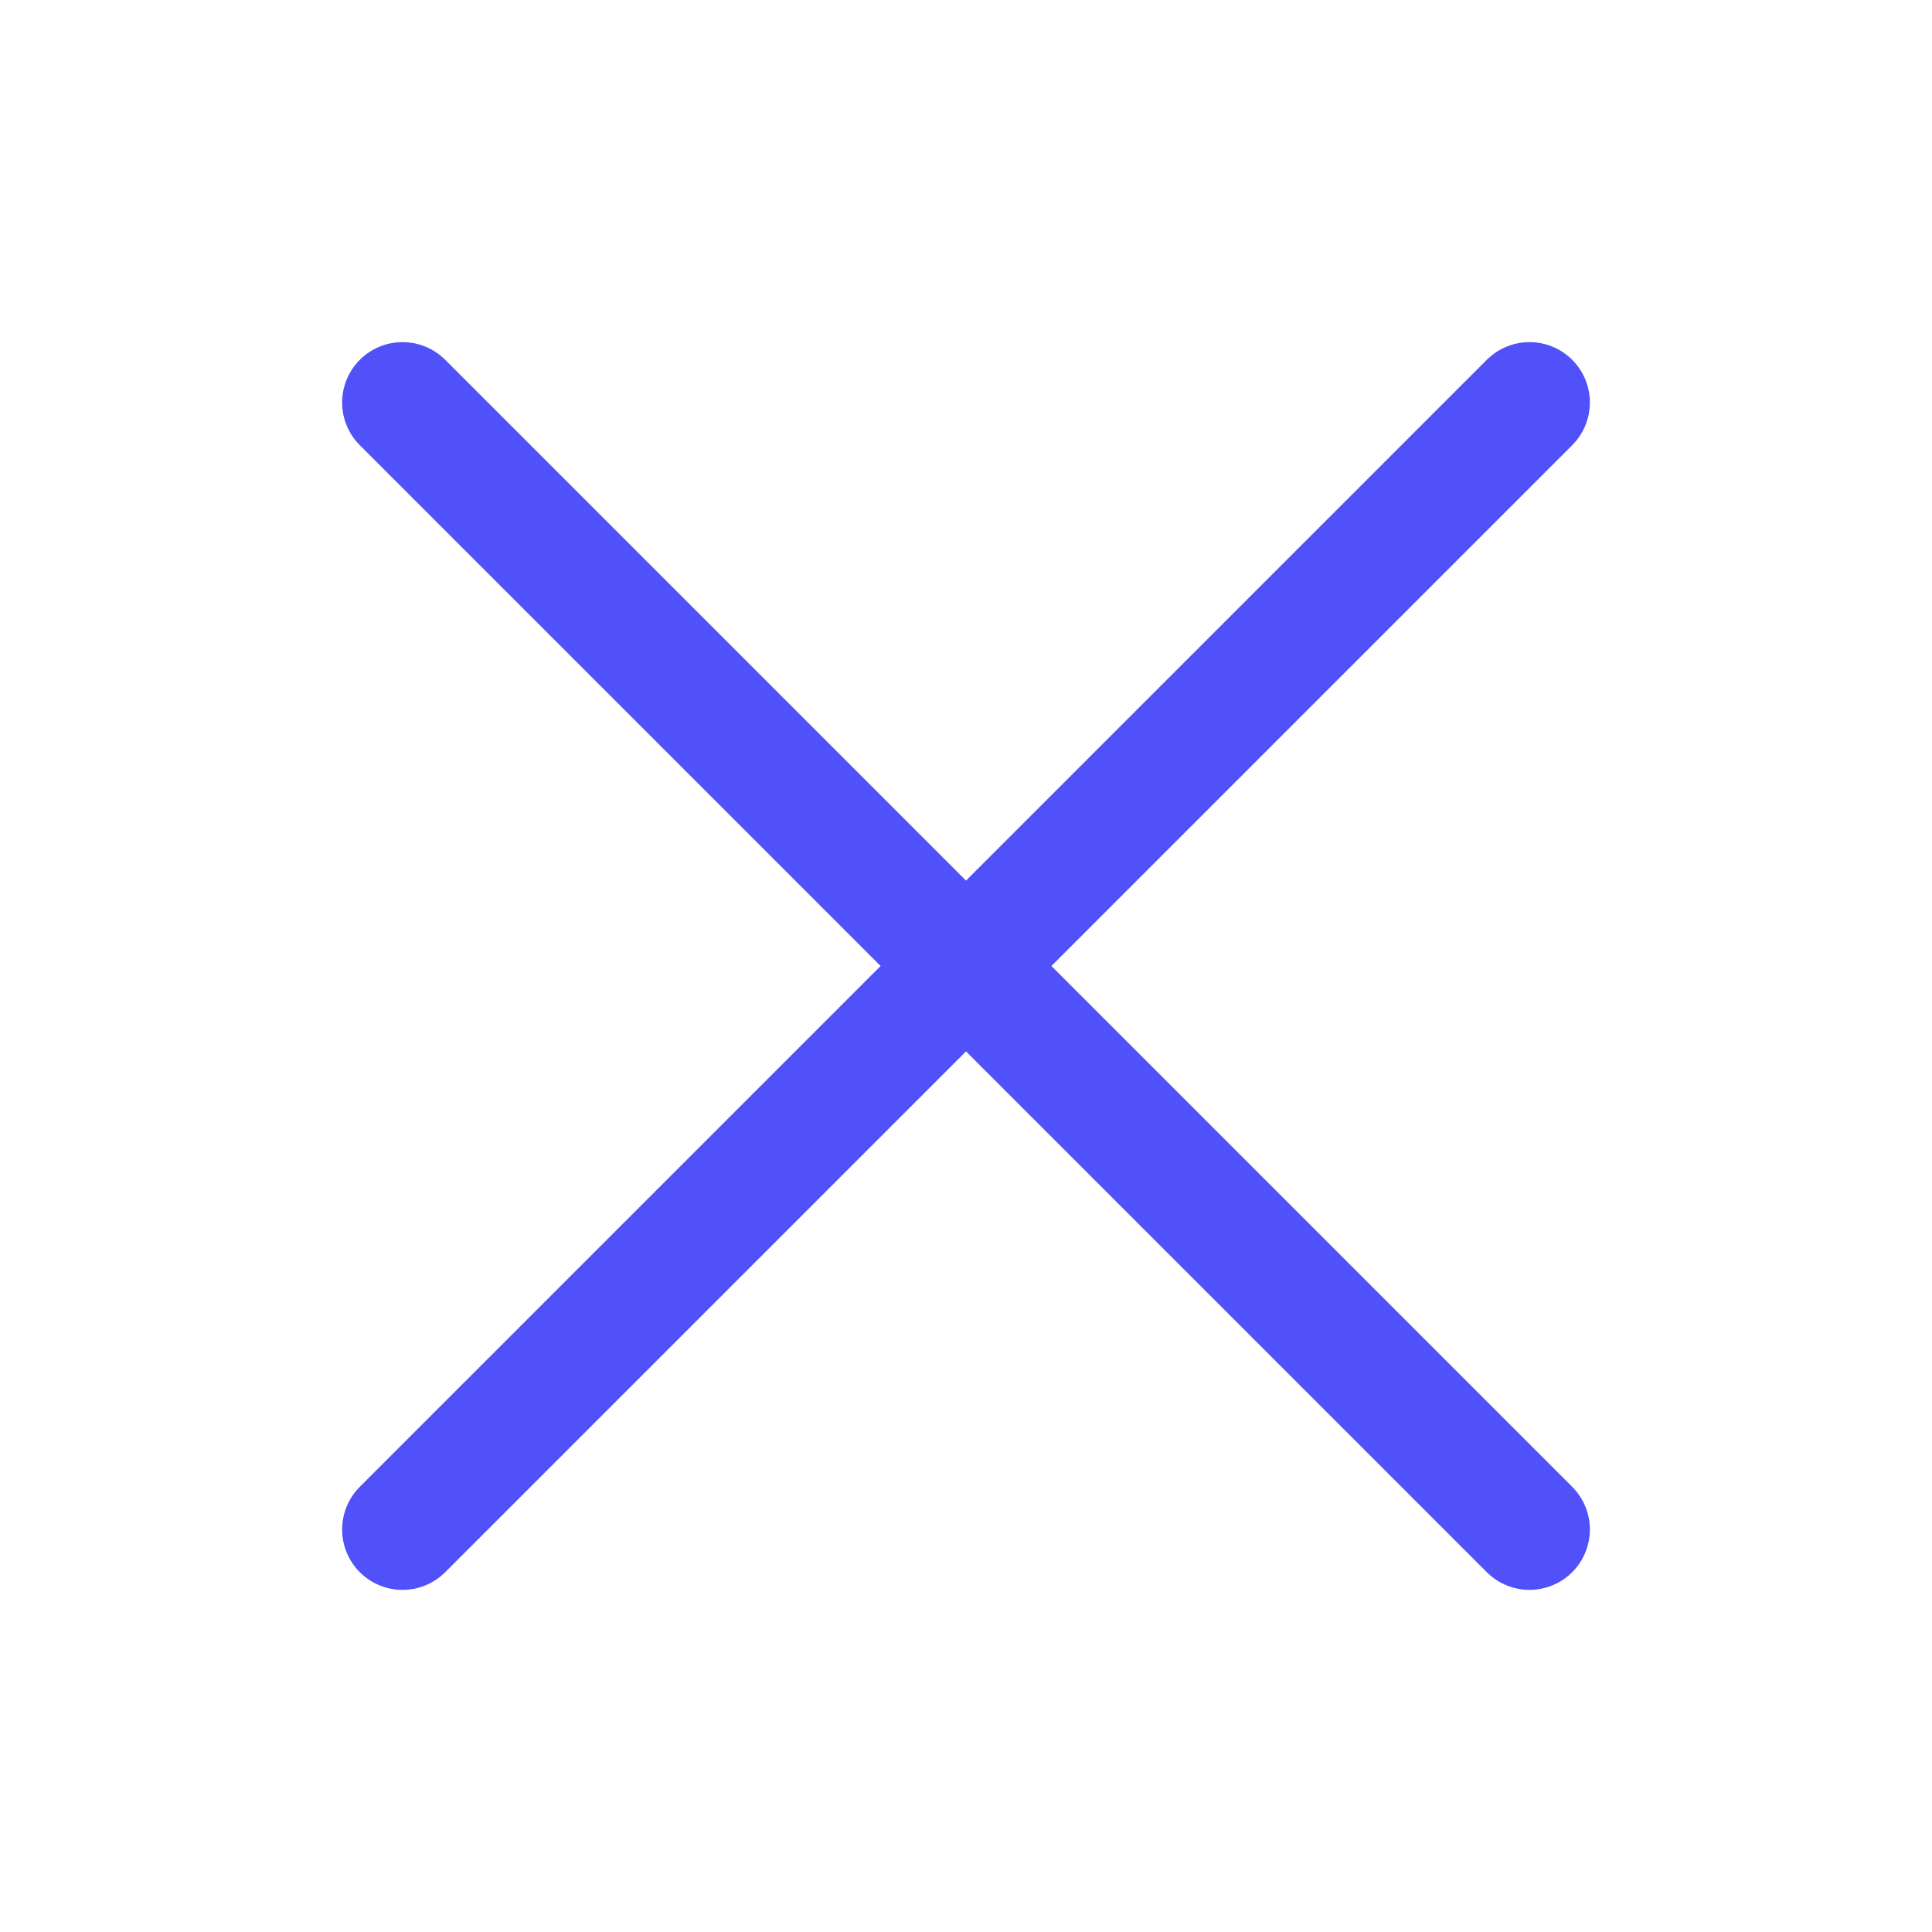
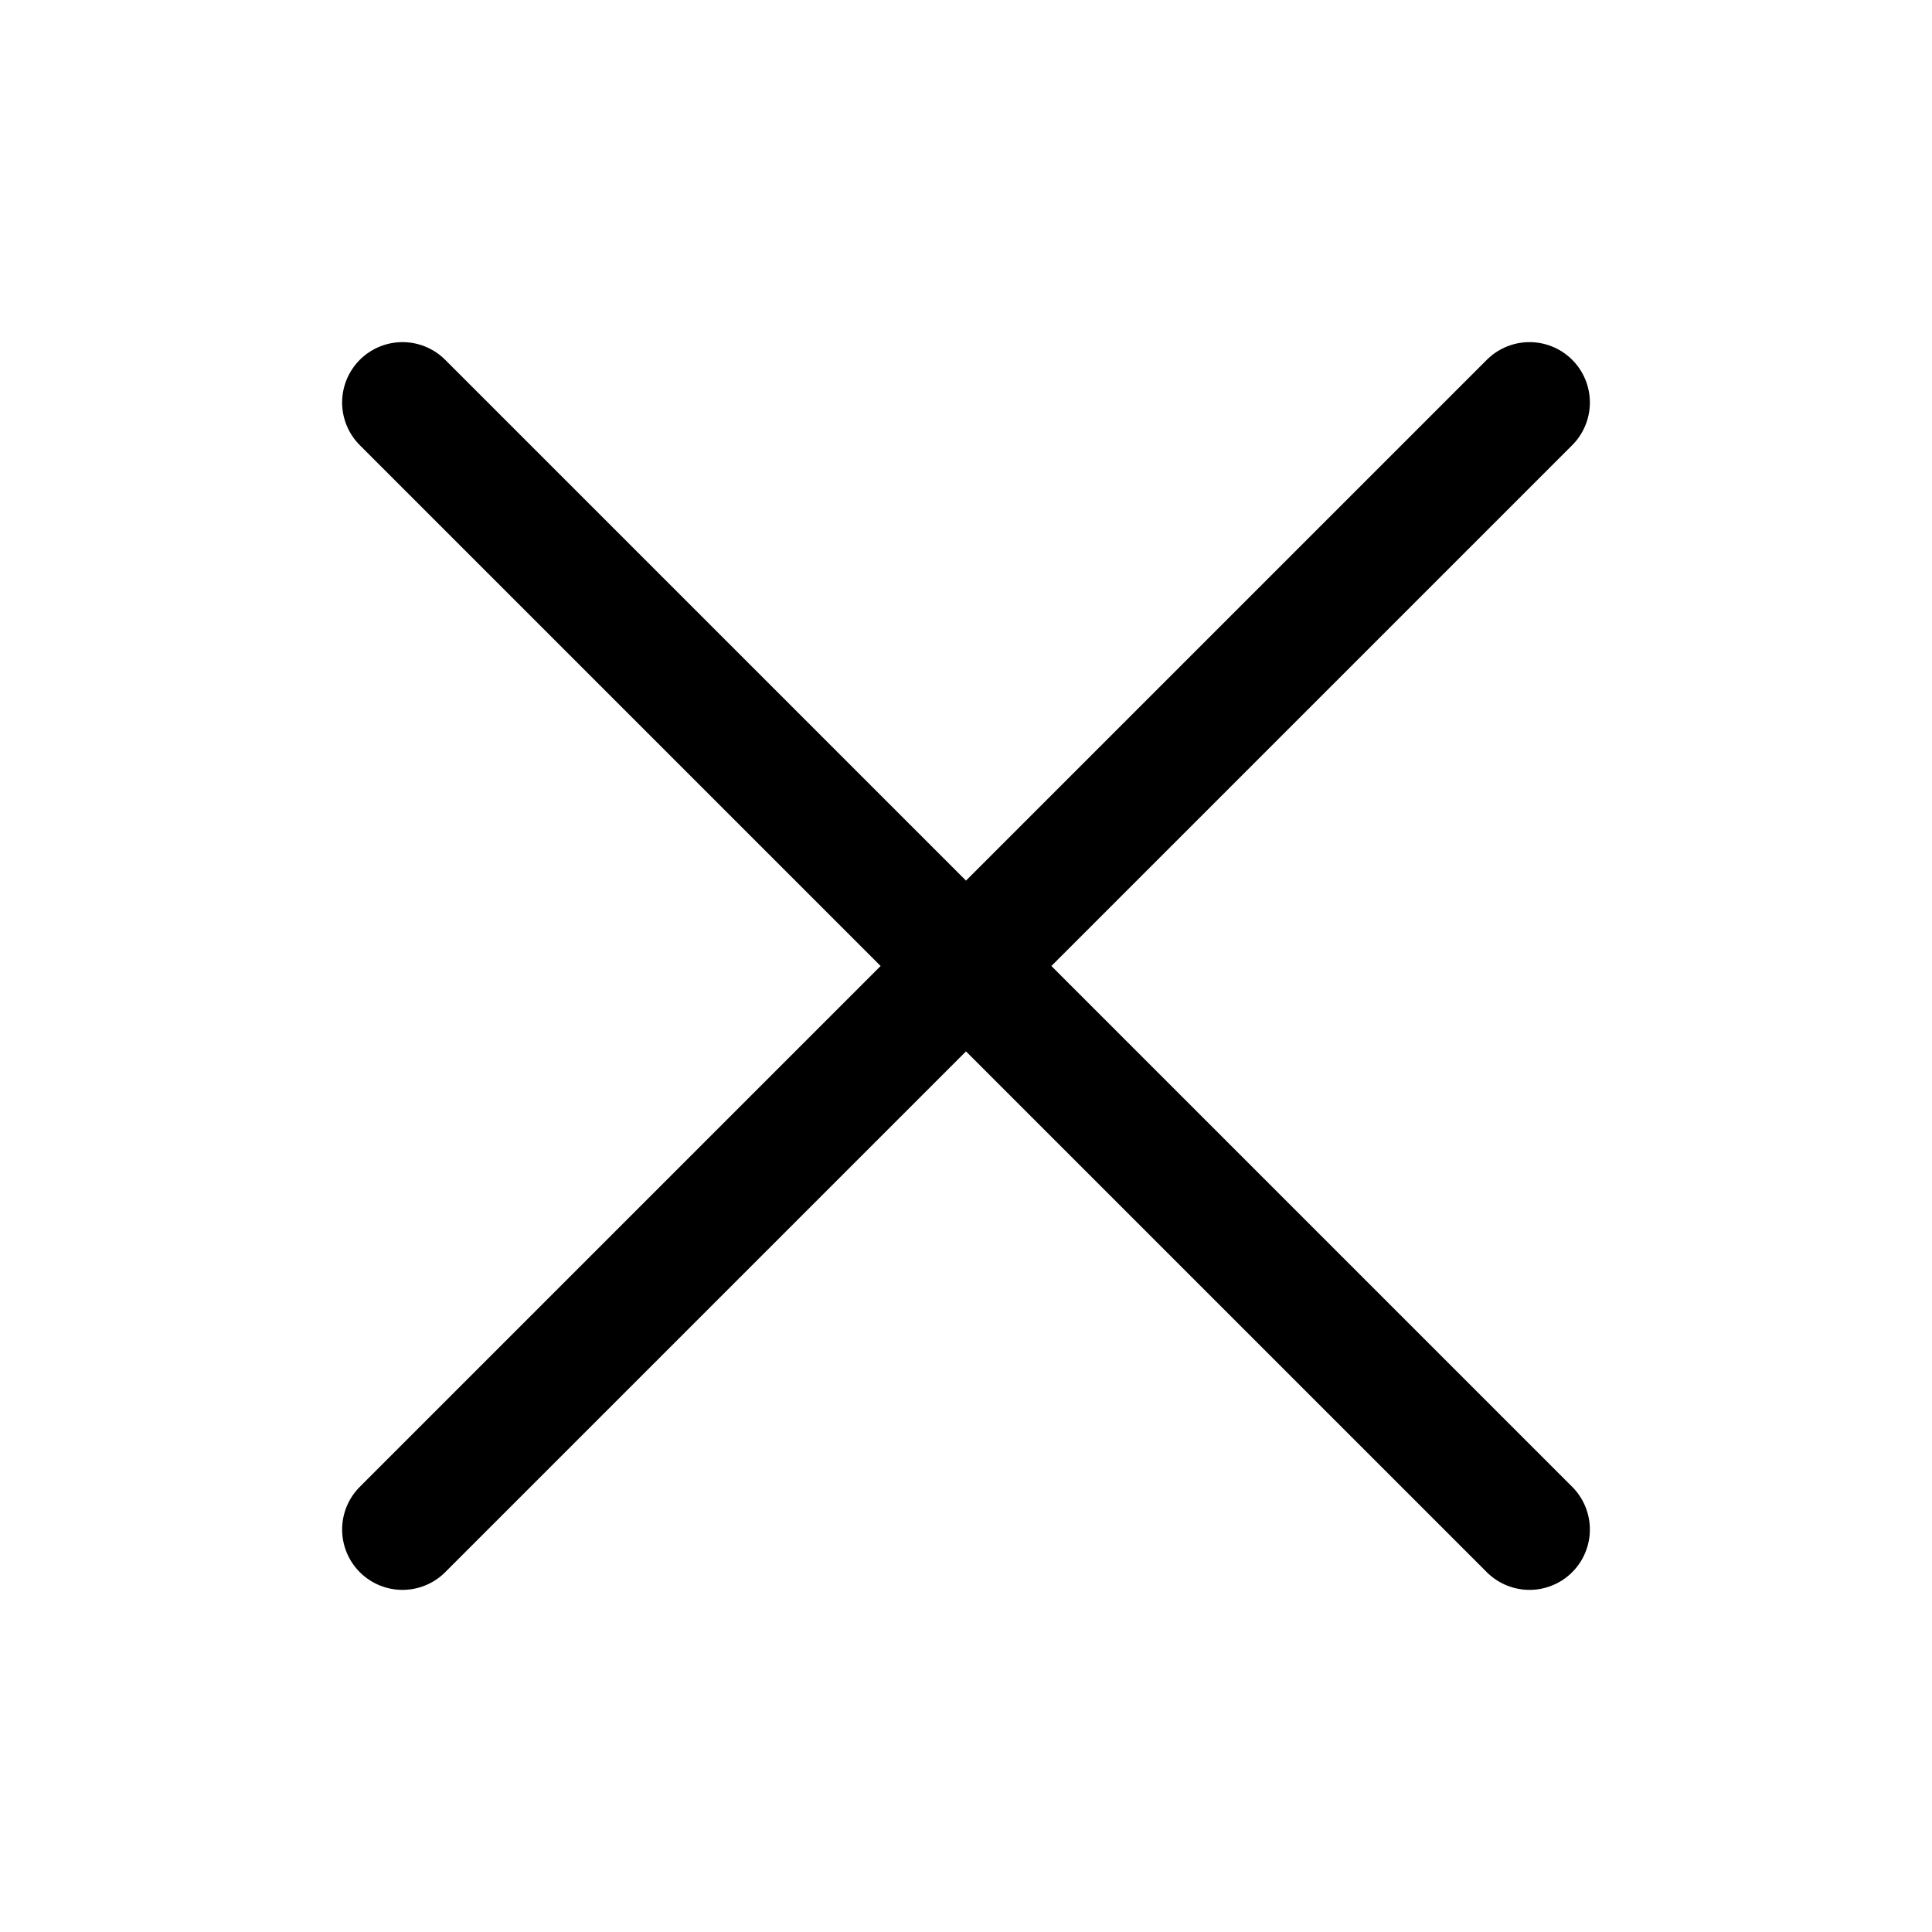
<svg xmlns="http://www.w3.org/2000/svg" width="24" height="24" viewBox="0 0 24 24" fill="none">
-   <path d="M19 5L5 19M5 5L19 19" stroke="#5051F9" stroke-width="1.5" stroke-linecap="round" stroke-linejoin="round" />
+   <path d="M19 5L5 19M5 5L19 19" stroke="currentColor" stroke-width="1.5" stroke-linecap="round" stroke-linejoin="round" />
</svg>
